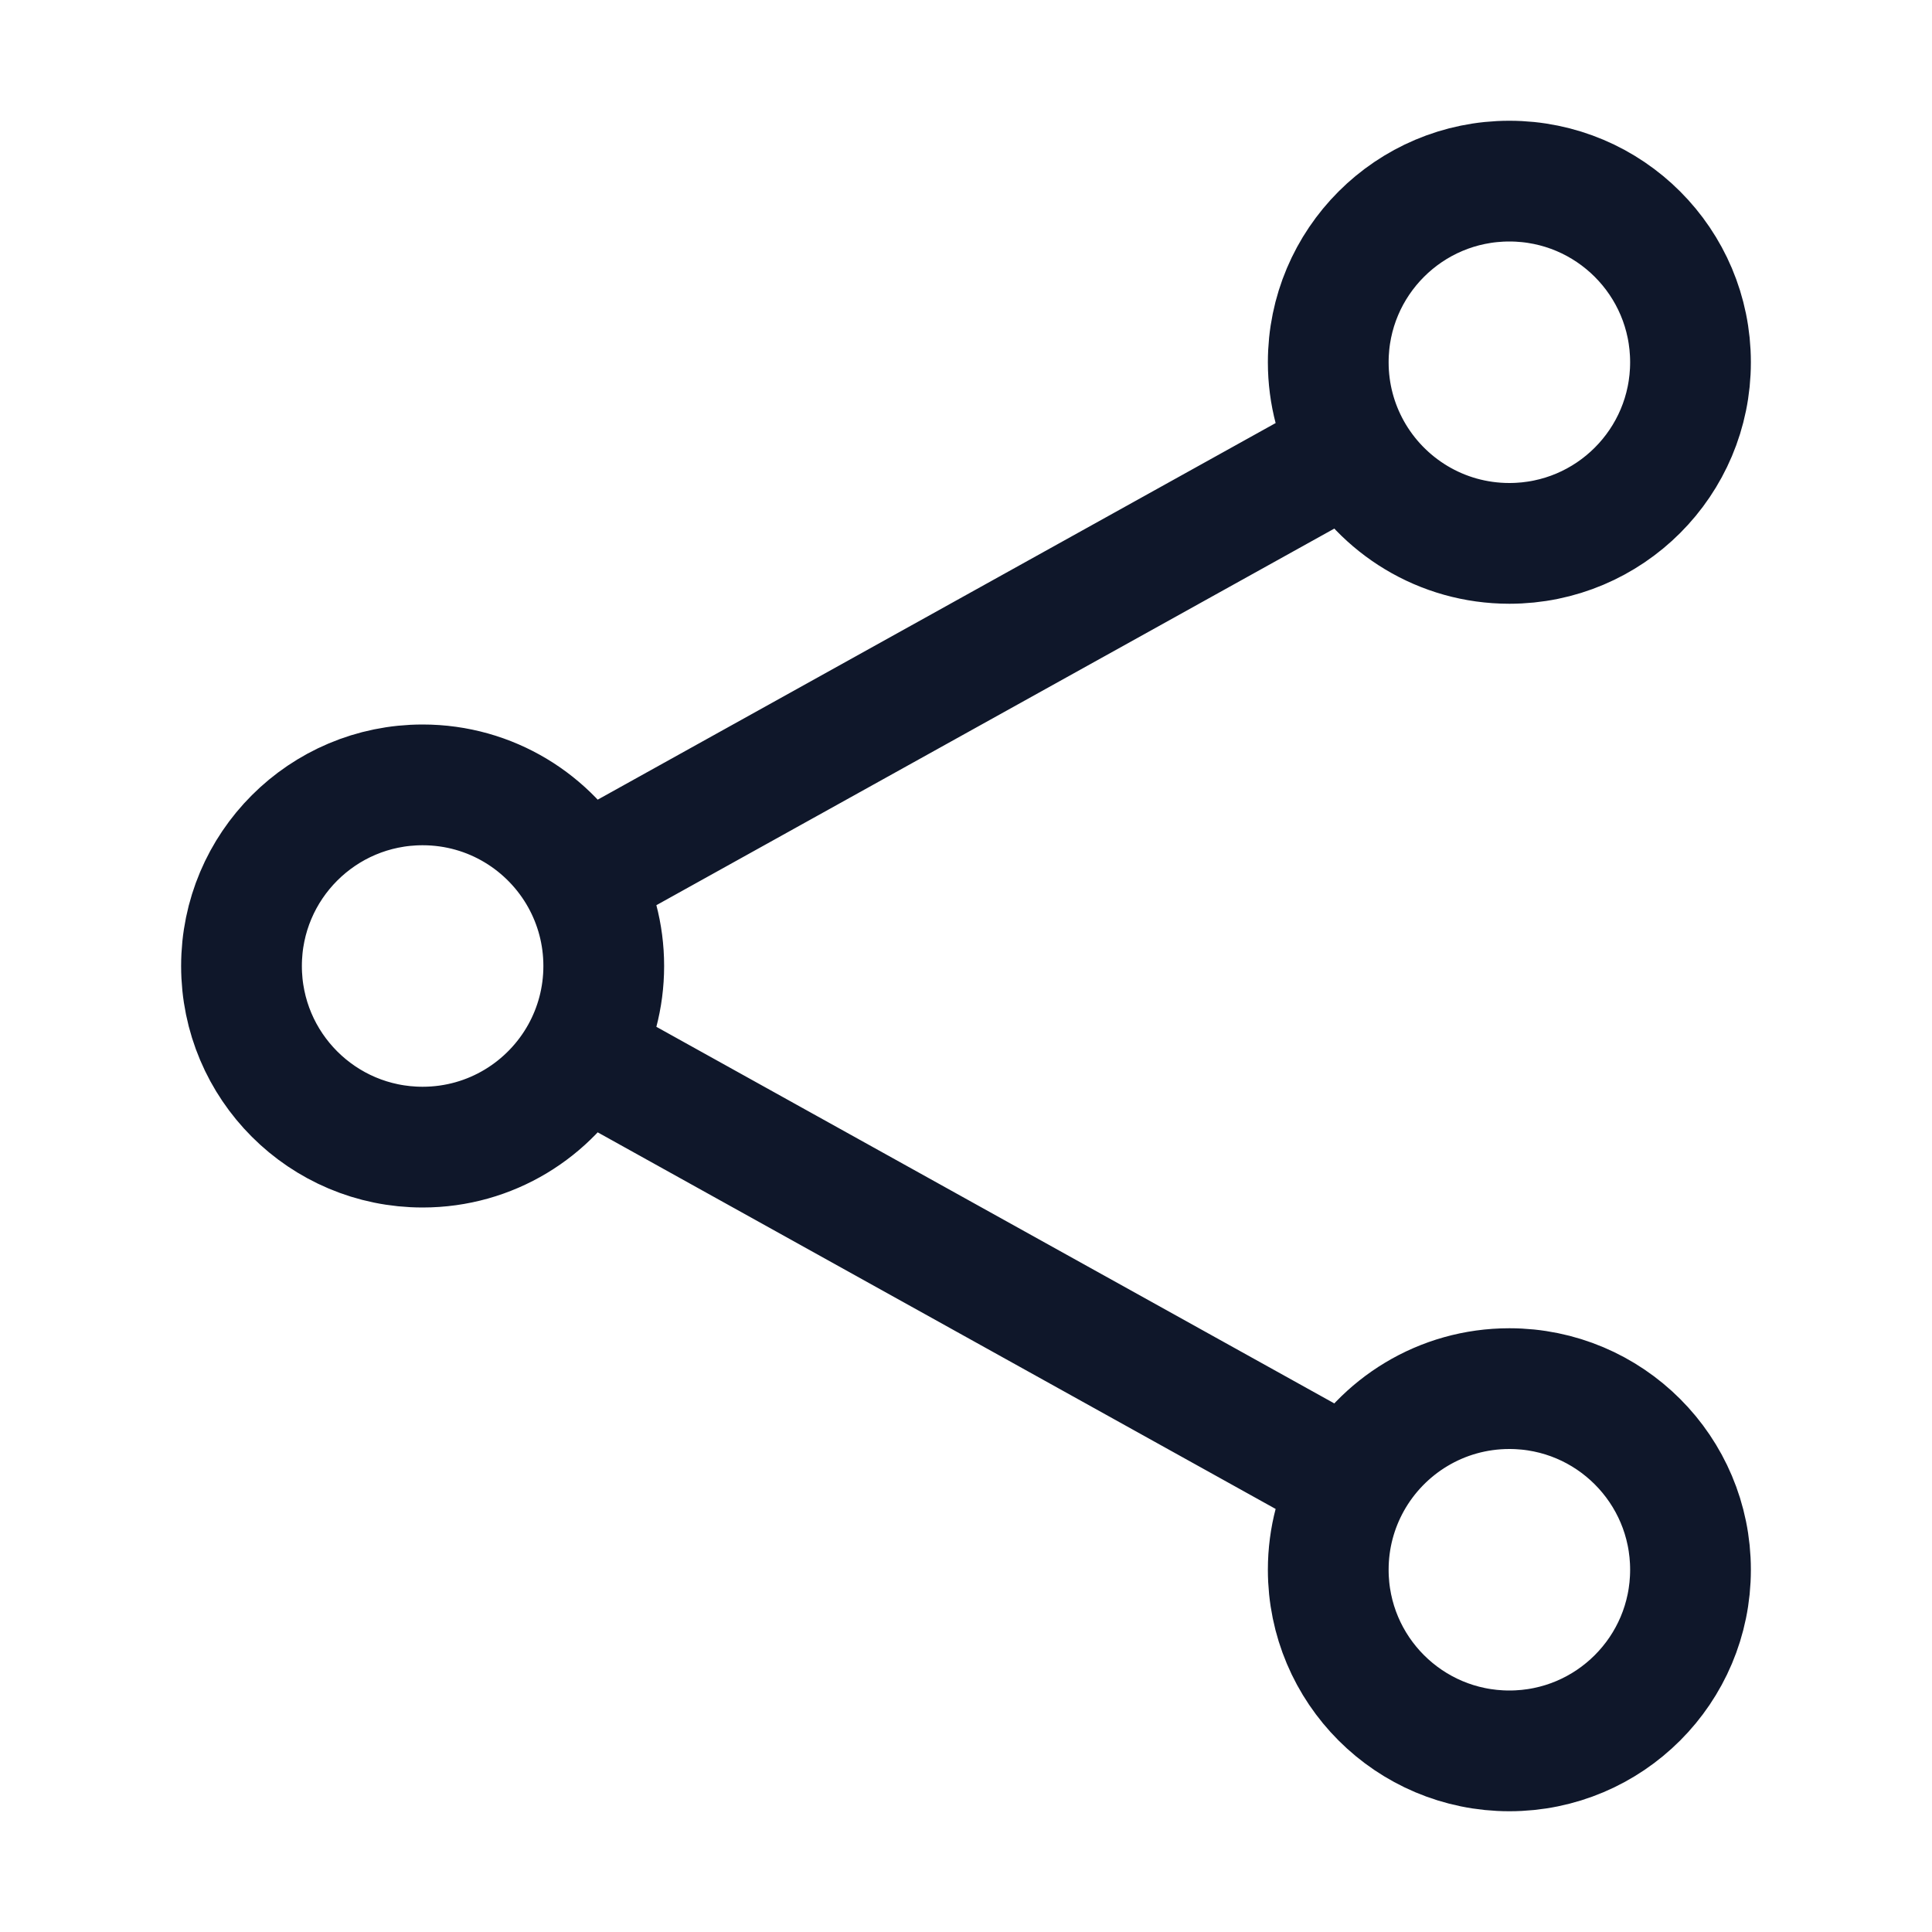
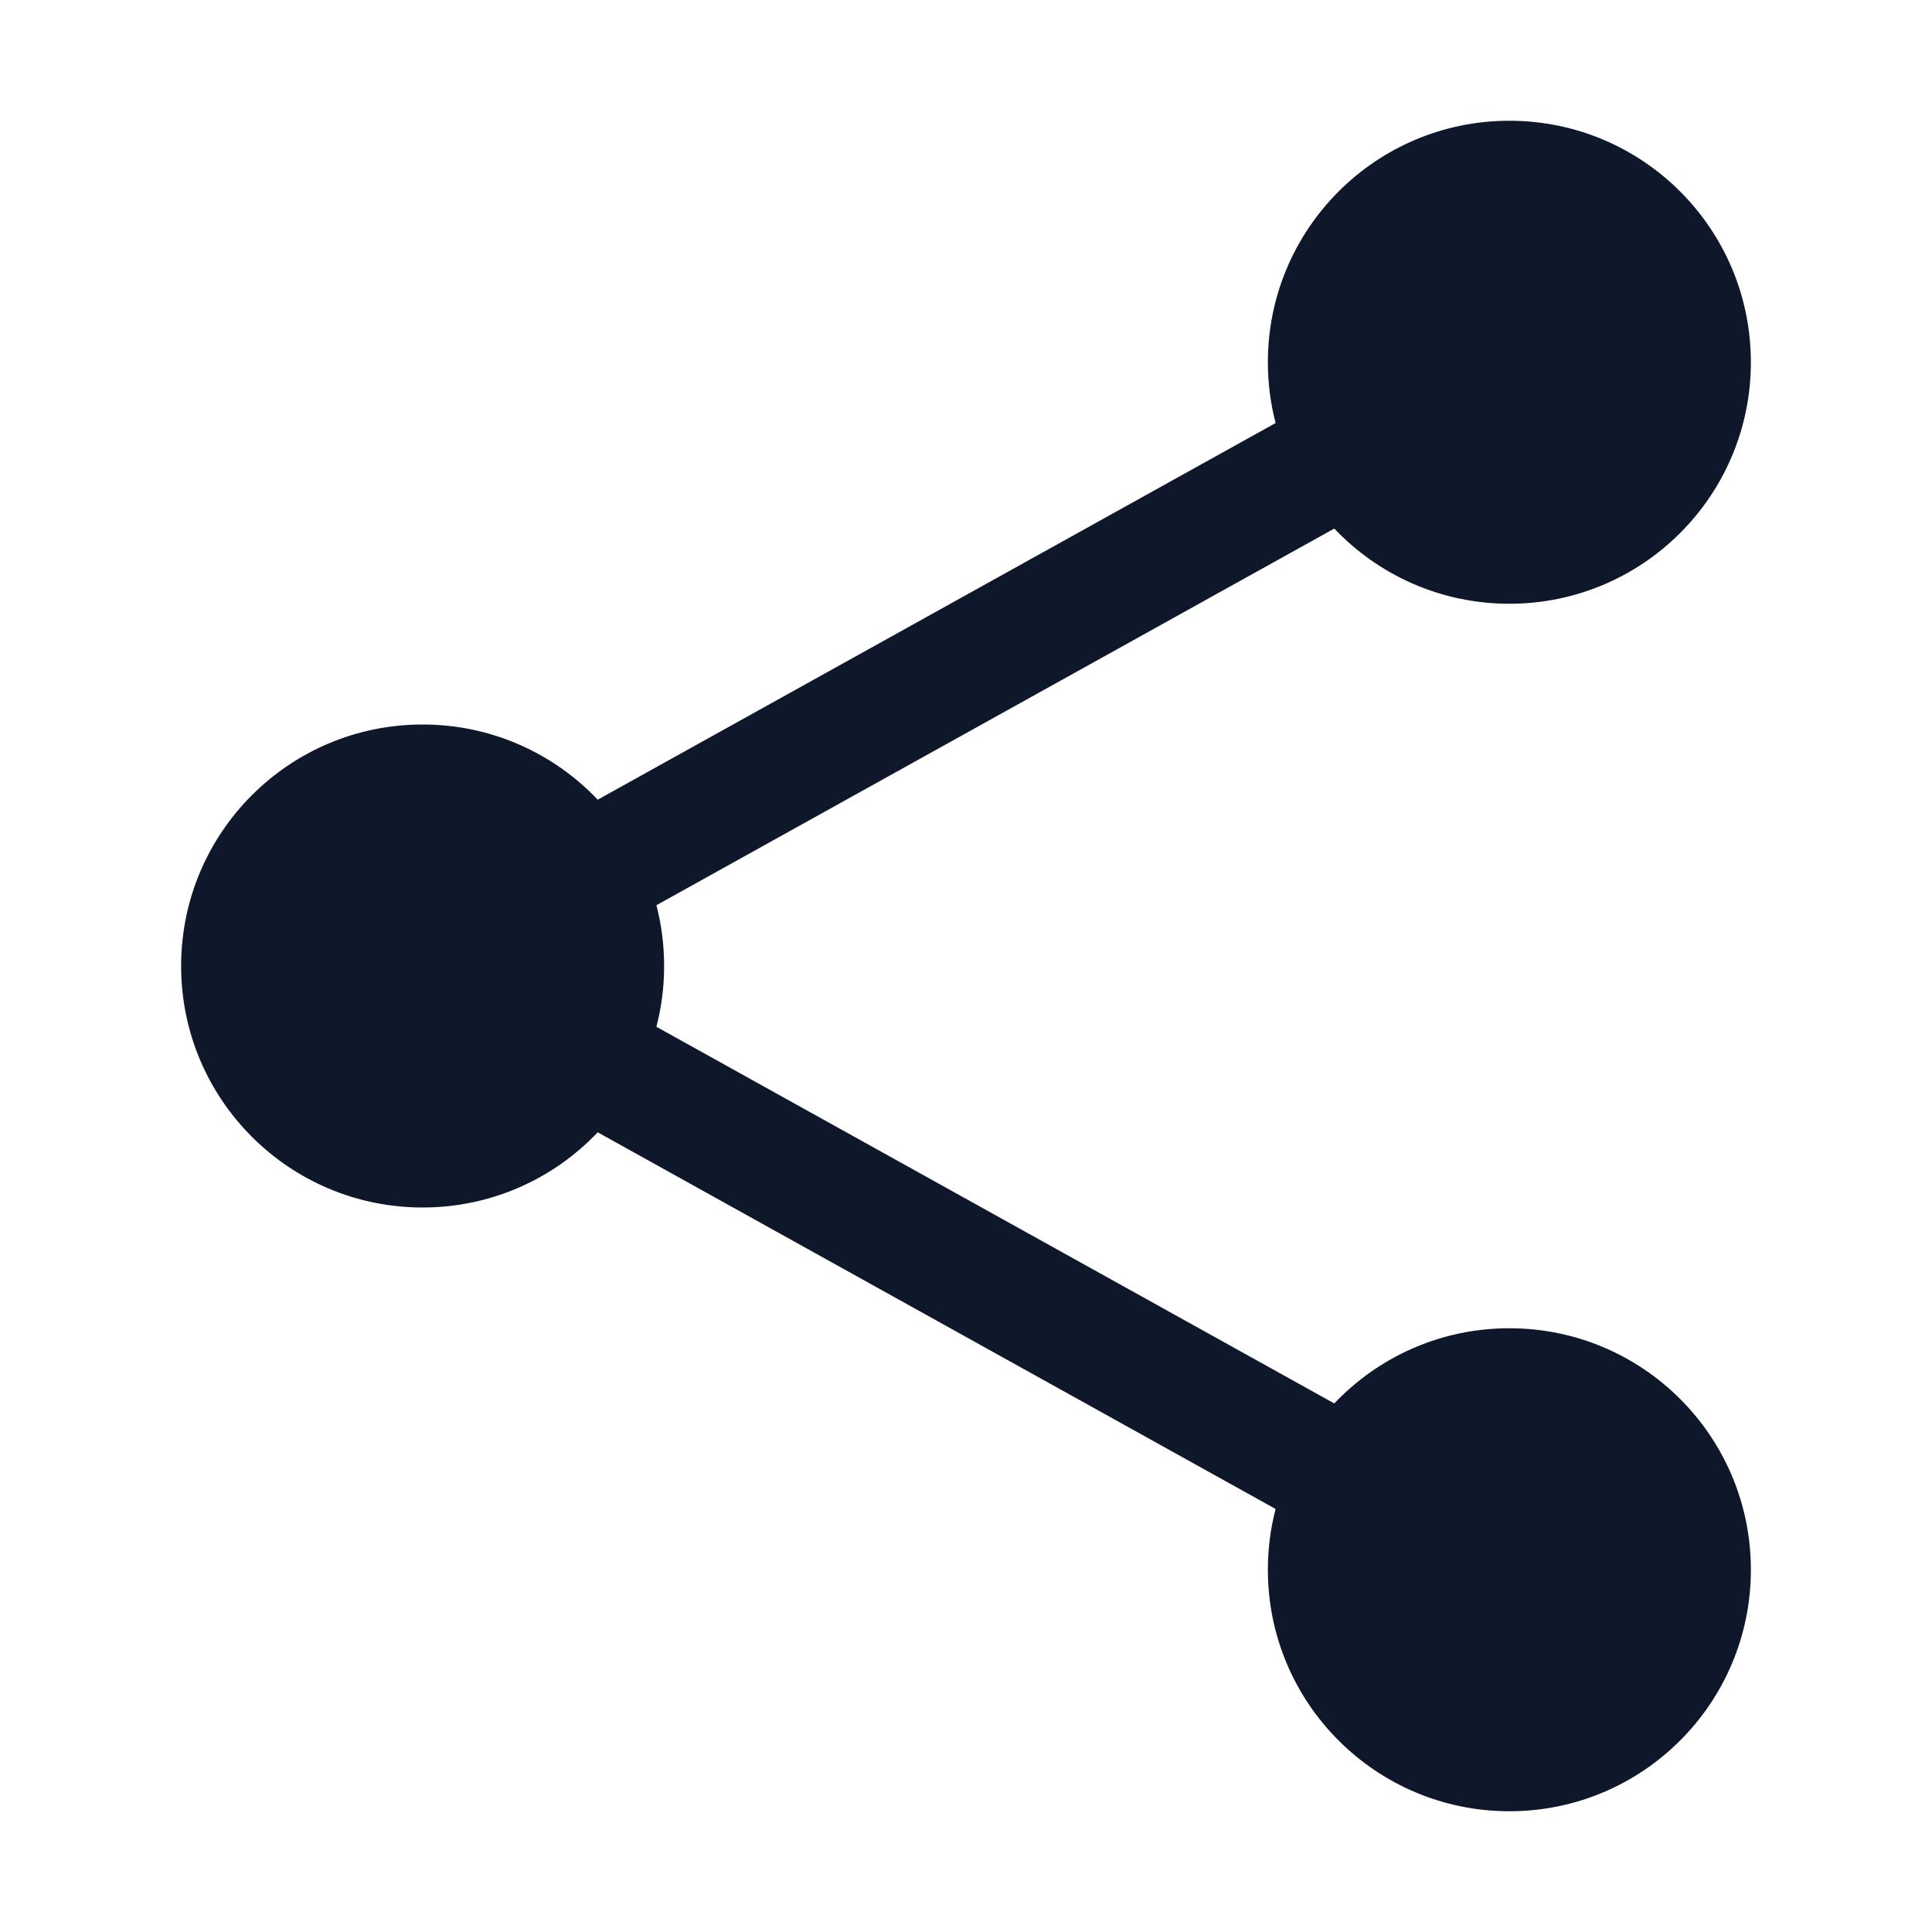
<svg xmlns="http://www.w3.org/2000/svg" width="24" height="24" viewBox="0 0 24 24" fill="none">
-   <path d="M7.217 10.907C6.833 10.217 6.096 9.75 5.25 9.75C4.007 9.75 3 10.757 3 12C3 13.243 4.007 14.25 5.25 14.25C6.096 14.25 6.833 13.783 7.217 13.093M7.217 10.907C7.397 11.231 7.5 11.603 7.5 12C7.5 12.397 7.397 12.769 7.217 13.093M7.217 10.907L16.783 5.593M7.217 13.093L16.783 18.407M16.783 18.407C16.603 18.731 16.5 19.103 16.5 19.5C16.5 20.743 17.507 21.75 18.75 21.75C19.993 21.75 21 20.743 21 19.5C21 18.257 19.993 17.25 18.75 17.25C17.904 17.25 17.167 17.717 16.783 18.407ZM16.783 5.593C17.167 6.283 17.904 6.75 18.75 6.75C19.993 6.75 21 5.743 21 4.5C21 3.257 19.993 2.25 18.75 2.25C17.507 2.25 16.5 3.257 16.5 4.5C16.5 4.897 16.603 5.269 16.783 5.593Z" stroke="#0F172A" stroke-width="1.5" stroke-linecap="round" stroke-linejoin="round" />
+   <path fill-rule="evenodd" clip-rule="evenodd" d="M15.75 4.5C15.75 2.843 17.093 1.5 18.75 1.5C20.407 1.5 21.75 2.843 21.75 4.5C21.75 6.157 20.407 7.5 18.75 7.5C17.893 7.5 17.121 7.141 16.575 6.566L8.154 11.245C8.217 11.486 8.25 11.739 8.25 12C8.25 12.261 8.217 12.514 8.154 12.755L16.575 17.434C17.121 16.859 17.893 16.5 18.75 16.5C20.407 16.5 21.75 17.843 21.75 19.5C21.75 21.157 20.407 22.5 18.75 22.5C17.093 22.5 15.75 21.157 15.75 19.5C15.75 19.239 15.783 18.986 15.846 18.745L7.425 14.066C6.879 14.641 6.107 15 5.25 15C3.593 15 2.25 13.657 2.25 12C2.25 10.343 3.593 9 5.25 9C6.107 9 6.879 9.359 7.425 9.934L15.846 5.255C15.783 5.014 15.75 4.76 15.75 4.5Z" fill="#0F172A" />
</svg>
